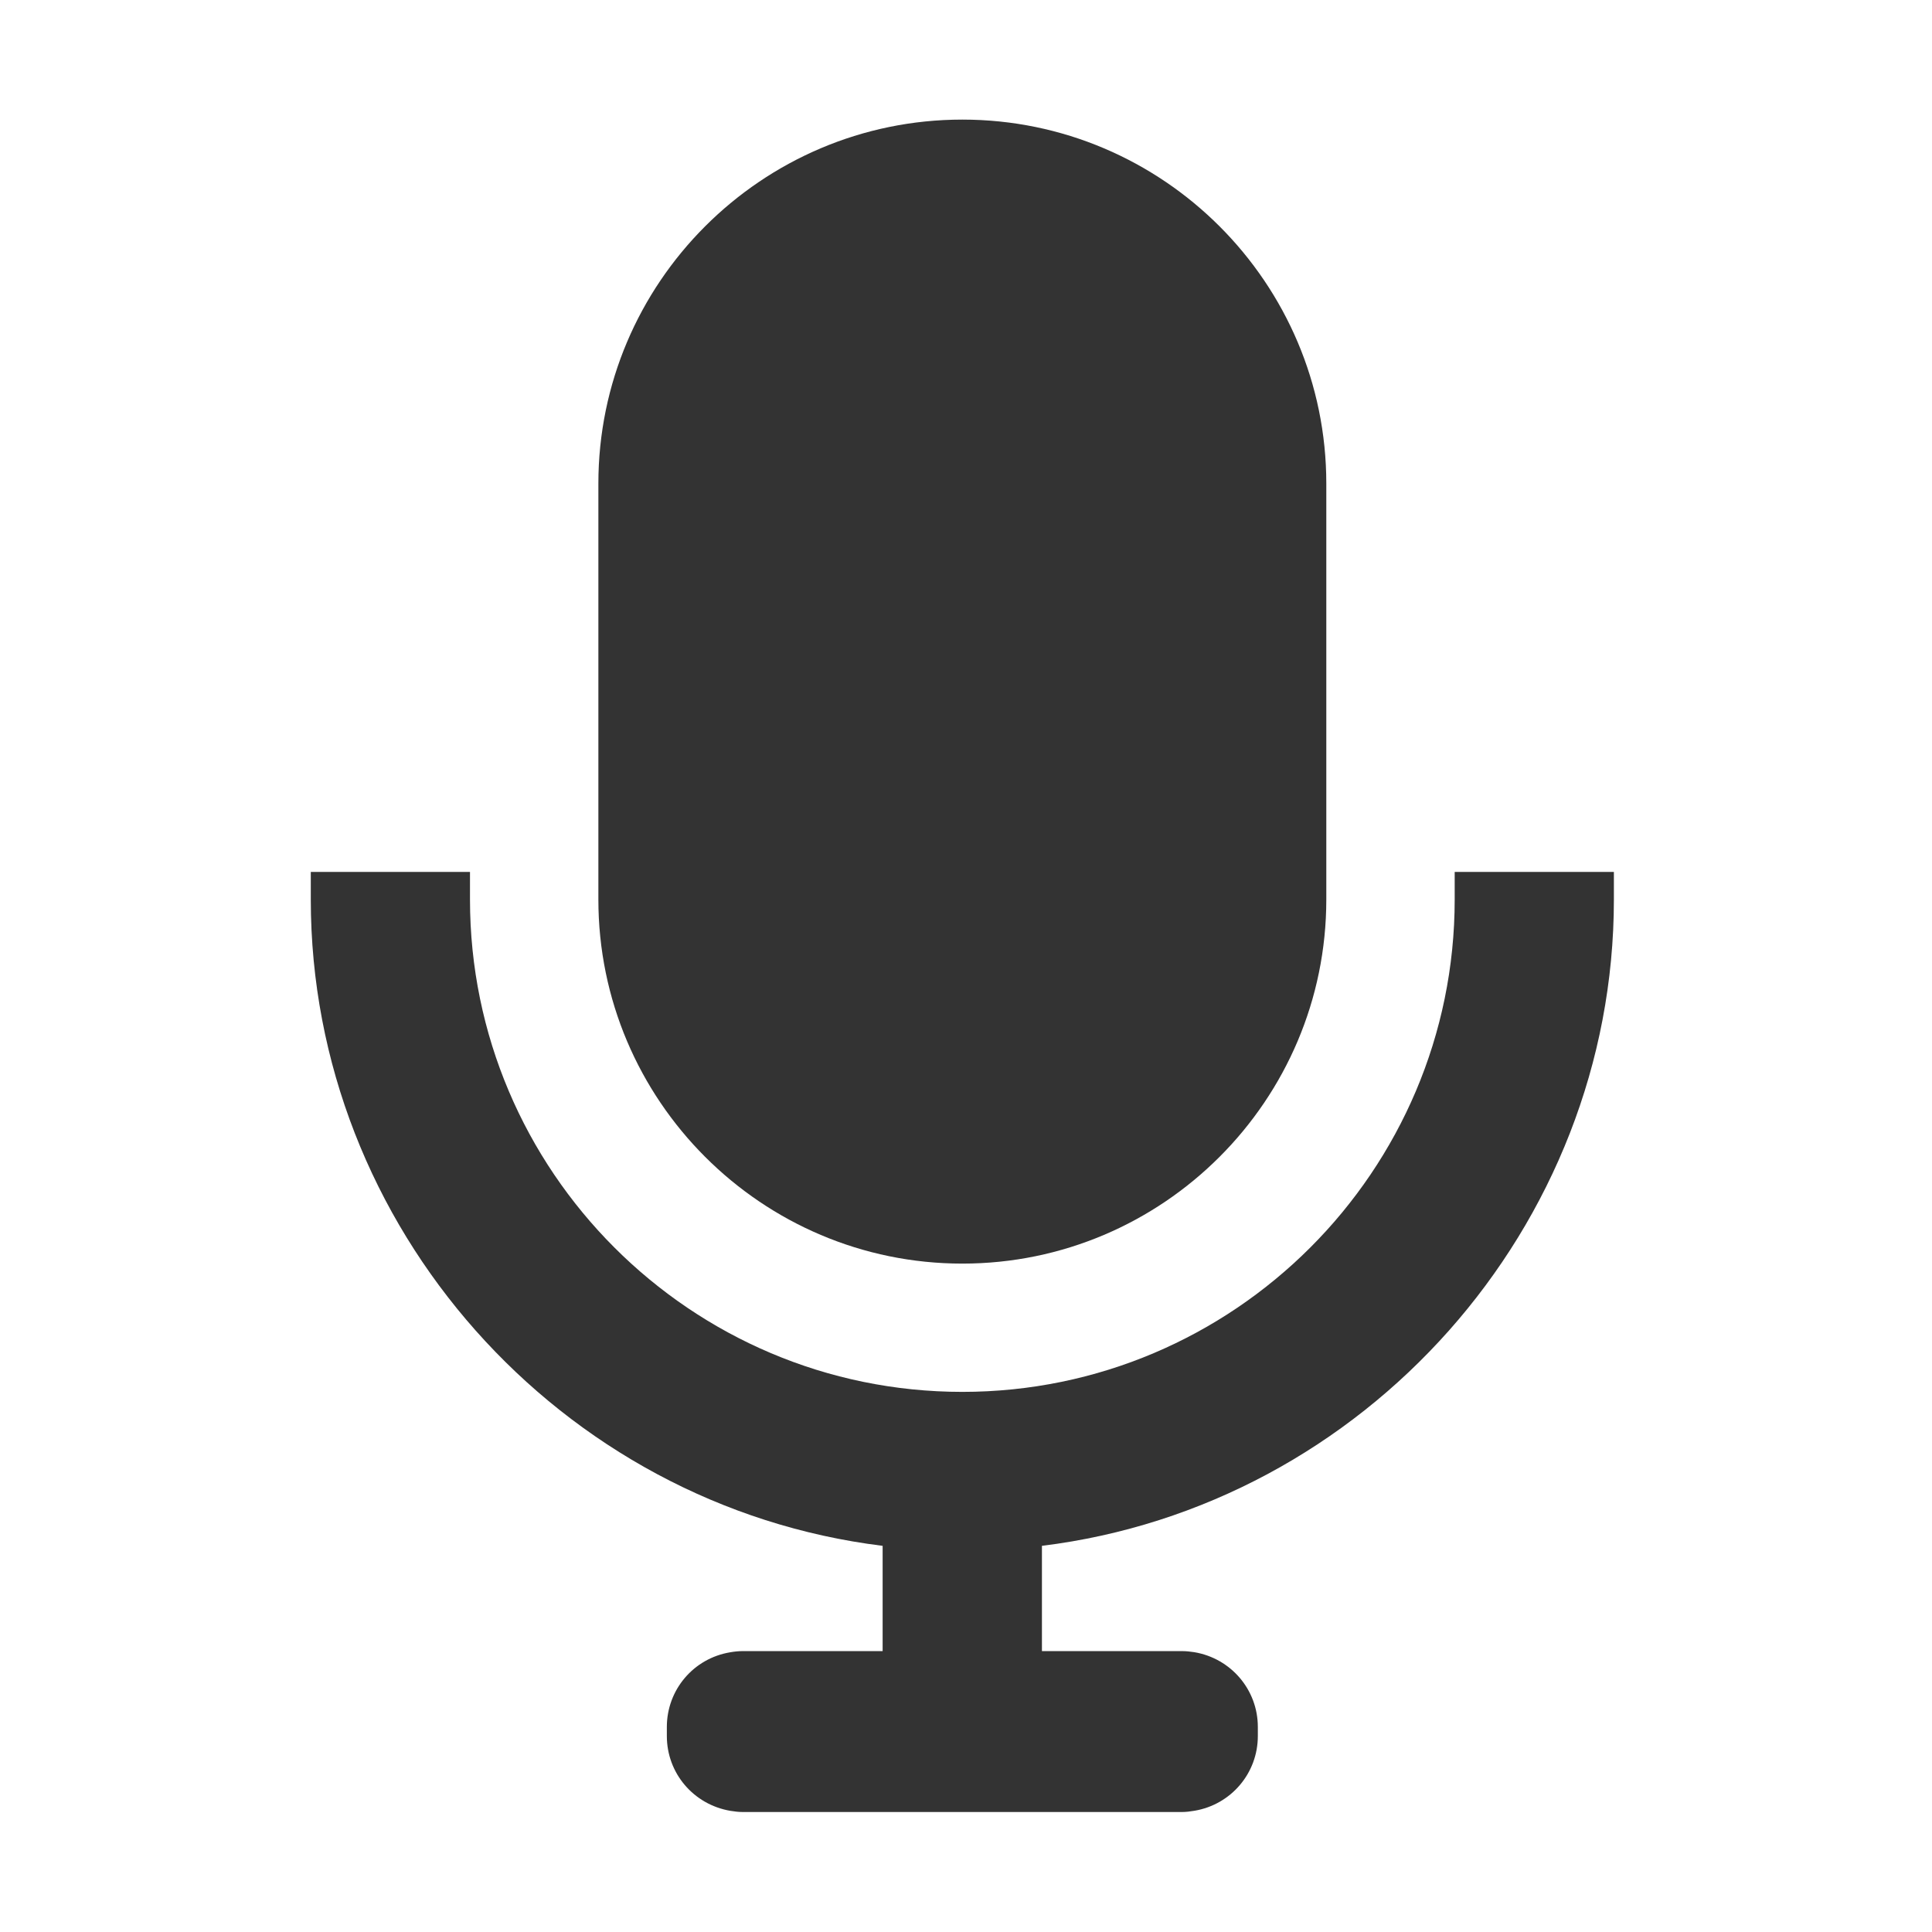
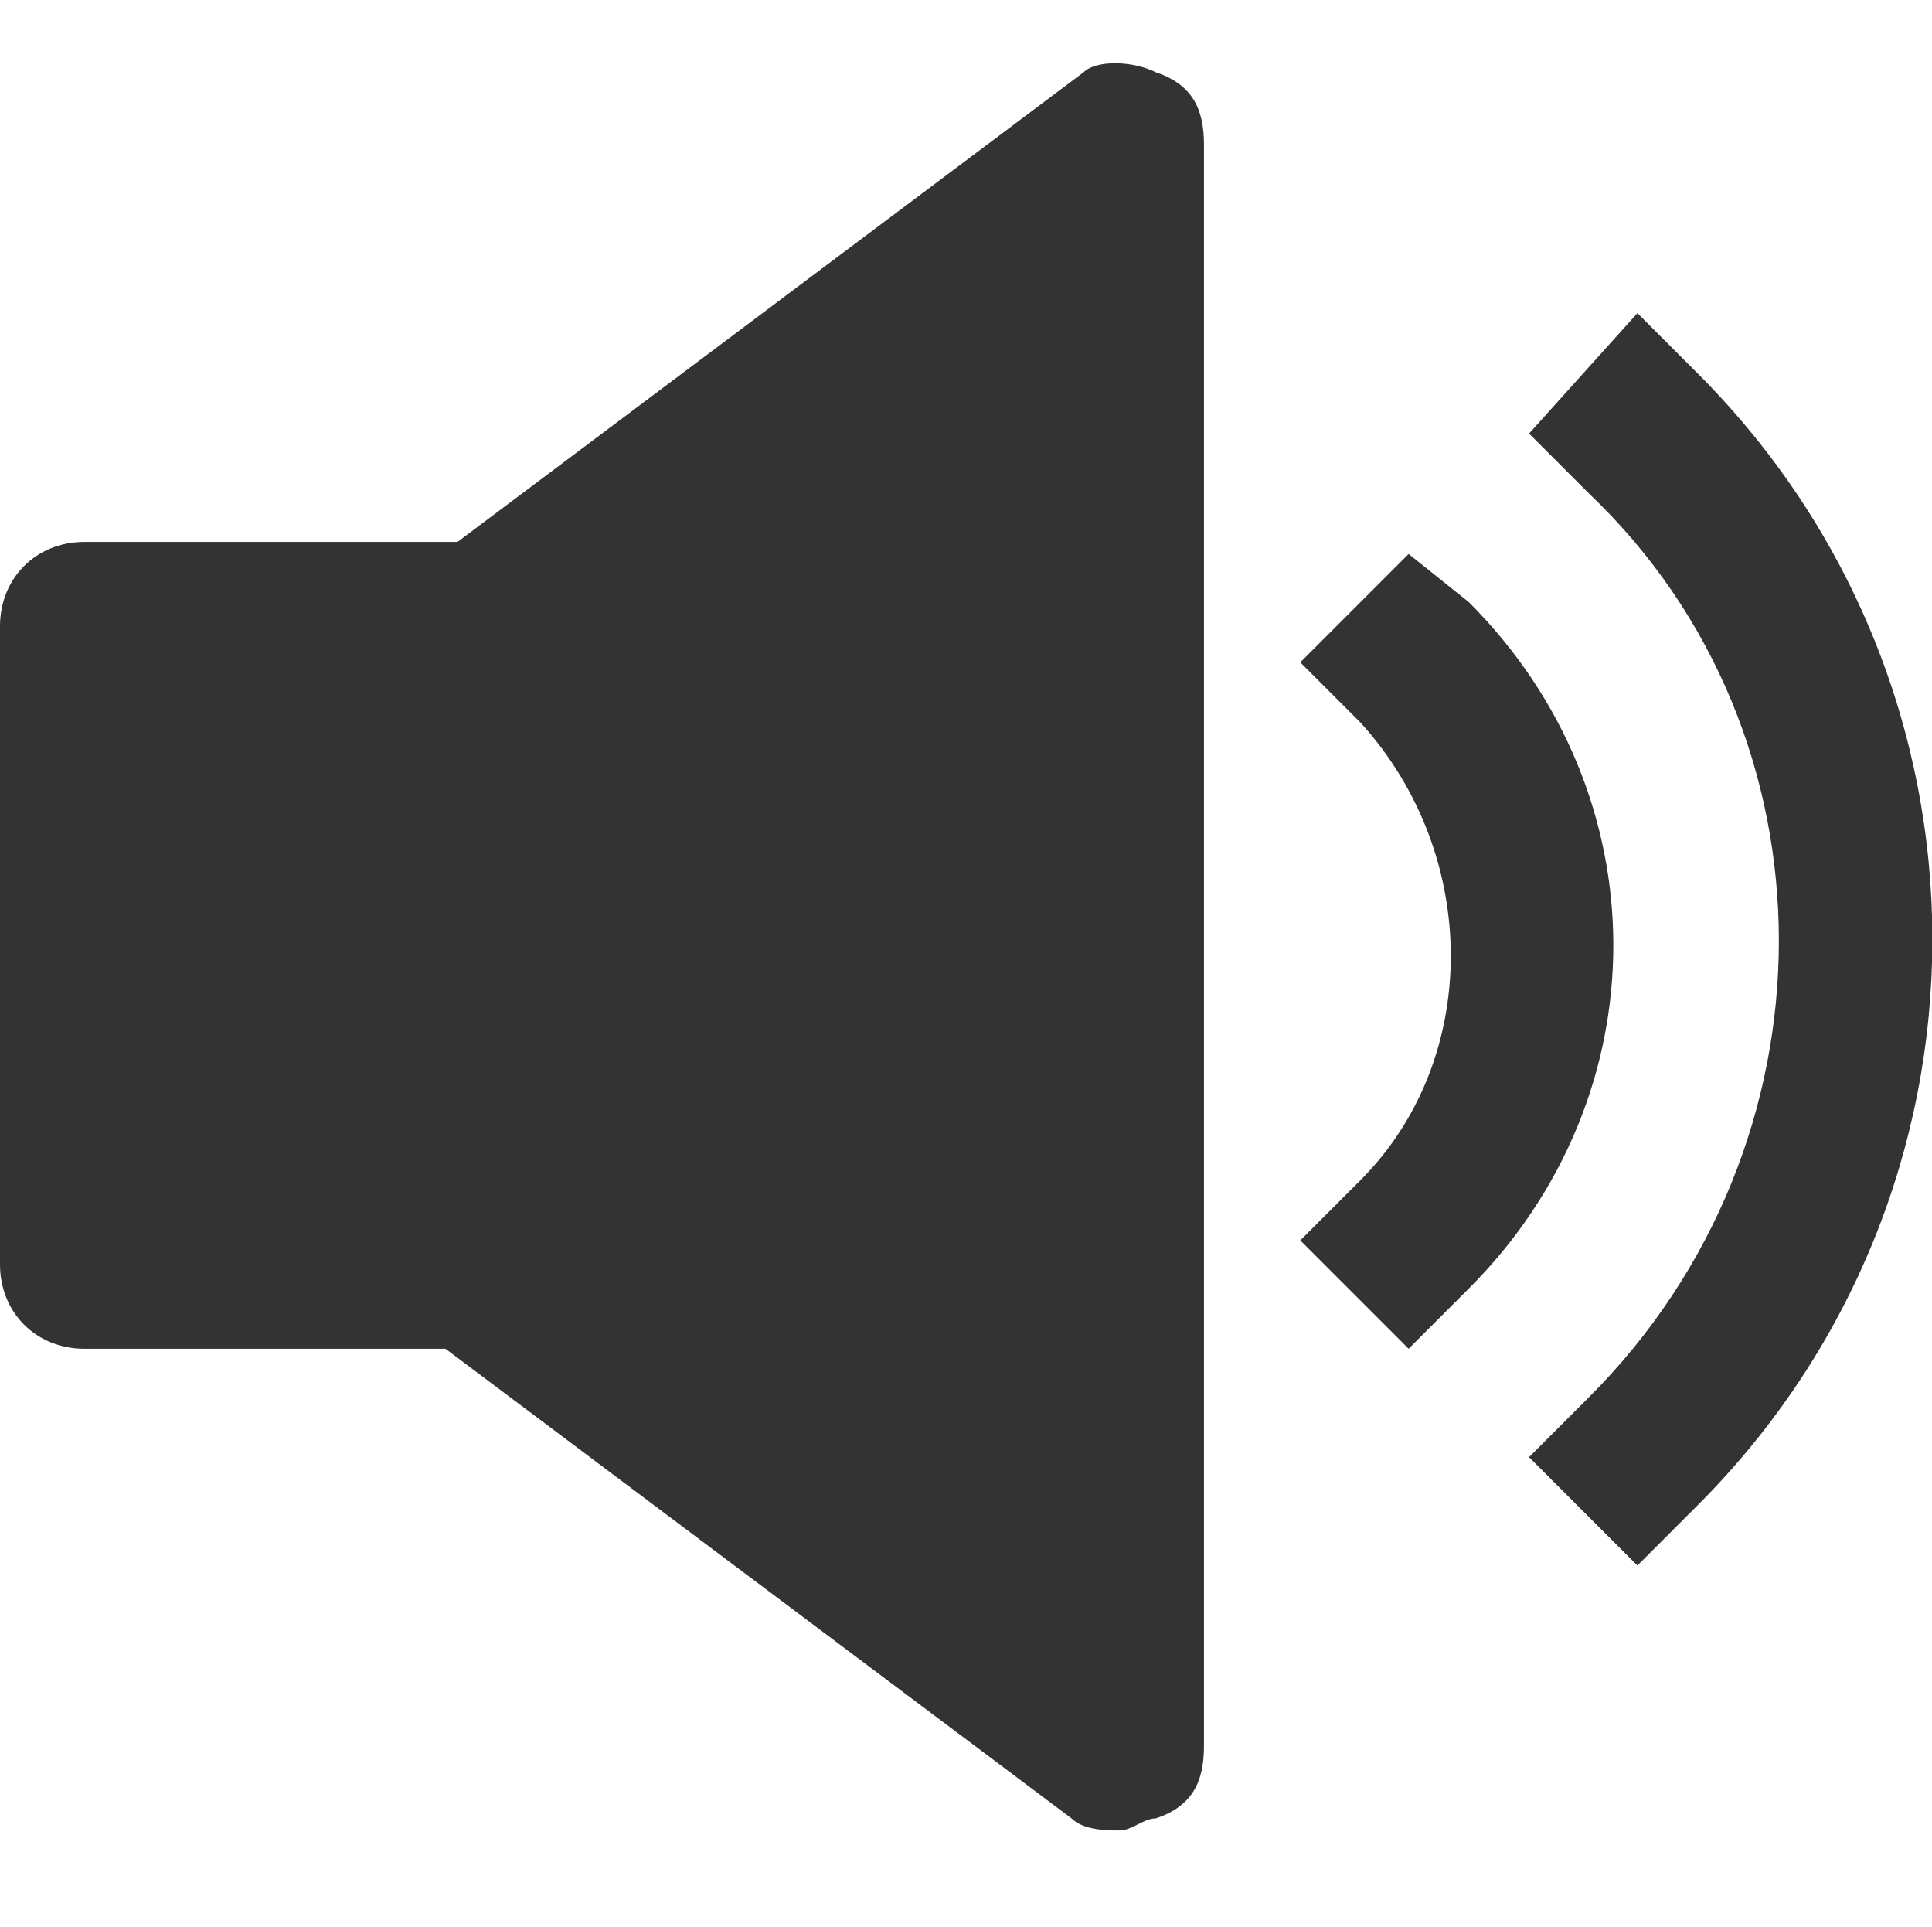
- <svg xmlns="http://www.w3.org/2000/svg" class="icon" width="200px" height="200.00px" viewBox="0 0 1024 1024" version="1.1">
-   <path fill="#333333" d="M510.059 669.736c106.379 0 192.91-86.589 192.91-192.971V256.297c0-106.318-86.531-192.907-192.91-192.907-106.377 0-192.908 86.589-192.908 192.907v220.469c-0.001 106.381 86.531 192.97 192.908 192.97z" />
-   <path fill="#333333" d="M771.016 462.14v14.626c0 143.862-117.039 260.959-260.957 260.959-143.915 0-260.955-117.097-260.955-260.959V462.14h-84.377v14.626c0 173.578 132.006 321.464 303.086 342.557v55.797H393.7c-2.267 0-4.426 0.23-6.688 0.627-19.45 3.231-33.57 19.901-33.57 39.581v4.817c0 19.621 14.06 36.292 33.68 39.639 2.153 0.339 4.313 0.621 6.579 0.621h232.718c2.213 0 4.422-0.282 6.748-0.678 19.394-3.29 33.512-19.961 33.512-39.582v-4.817c0-19.68-14.178-36.35-33.684-39.639-2.154-0.339-4.363-0.569-6.576-0.569h-74.172v-55.797c171.078-21.093 303.146-168.979 303.146-342.557V462.14h-84.377z" />
+ <svg xmlns="http://www.w3.org/2000/svg" class="icon" width="200px" height="199.42px" viewBox="0 0 1027 1024" version="1.1">
+   <path fill="#333333" d="M614.4 38.4c19.2 6.4 25.6 19.2 25.6 38.4v851.2c0 19.2-6.4 32-25.6 38.4-6.4 0-12.8 6.4-19.2 6.4-6.4 0-19.2 0-25.6-6.4l-332.8-249.6h-192c-25.6 0-44.8-19.2-44.8-44.8V332.8c0-25.6 19.2-44.8 44.8-44.8h198.4L576 38.4c6.4-6.4 25.6-6.4 38.4 0zM780.8 320c102.4 102.4 102.4 262.4 0 364.8l-32 32-57.6-57.6 32-32c64-64 64-172.8 0-243.2l-32-32 57.6-57.6 32 25.6zM870.4 166.4l32 32c166.4 166.4 166.4 435.2 0 601.6l-32 32-57.6-57.6 32-32c134.4-134.4 134.4-352 0-480l-32-32 57.6-64z" />
</svg>
